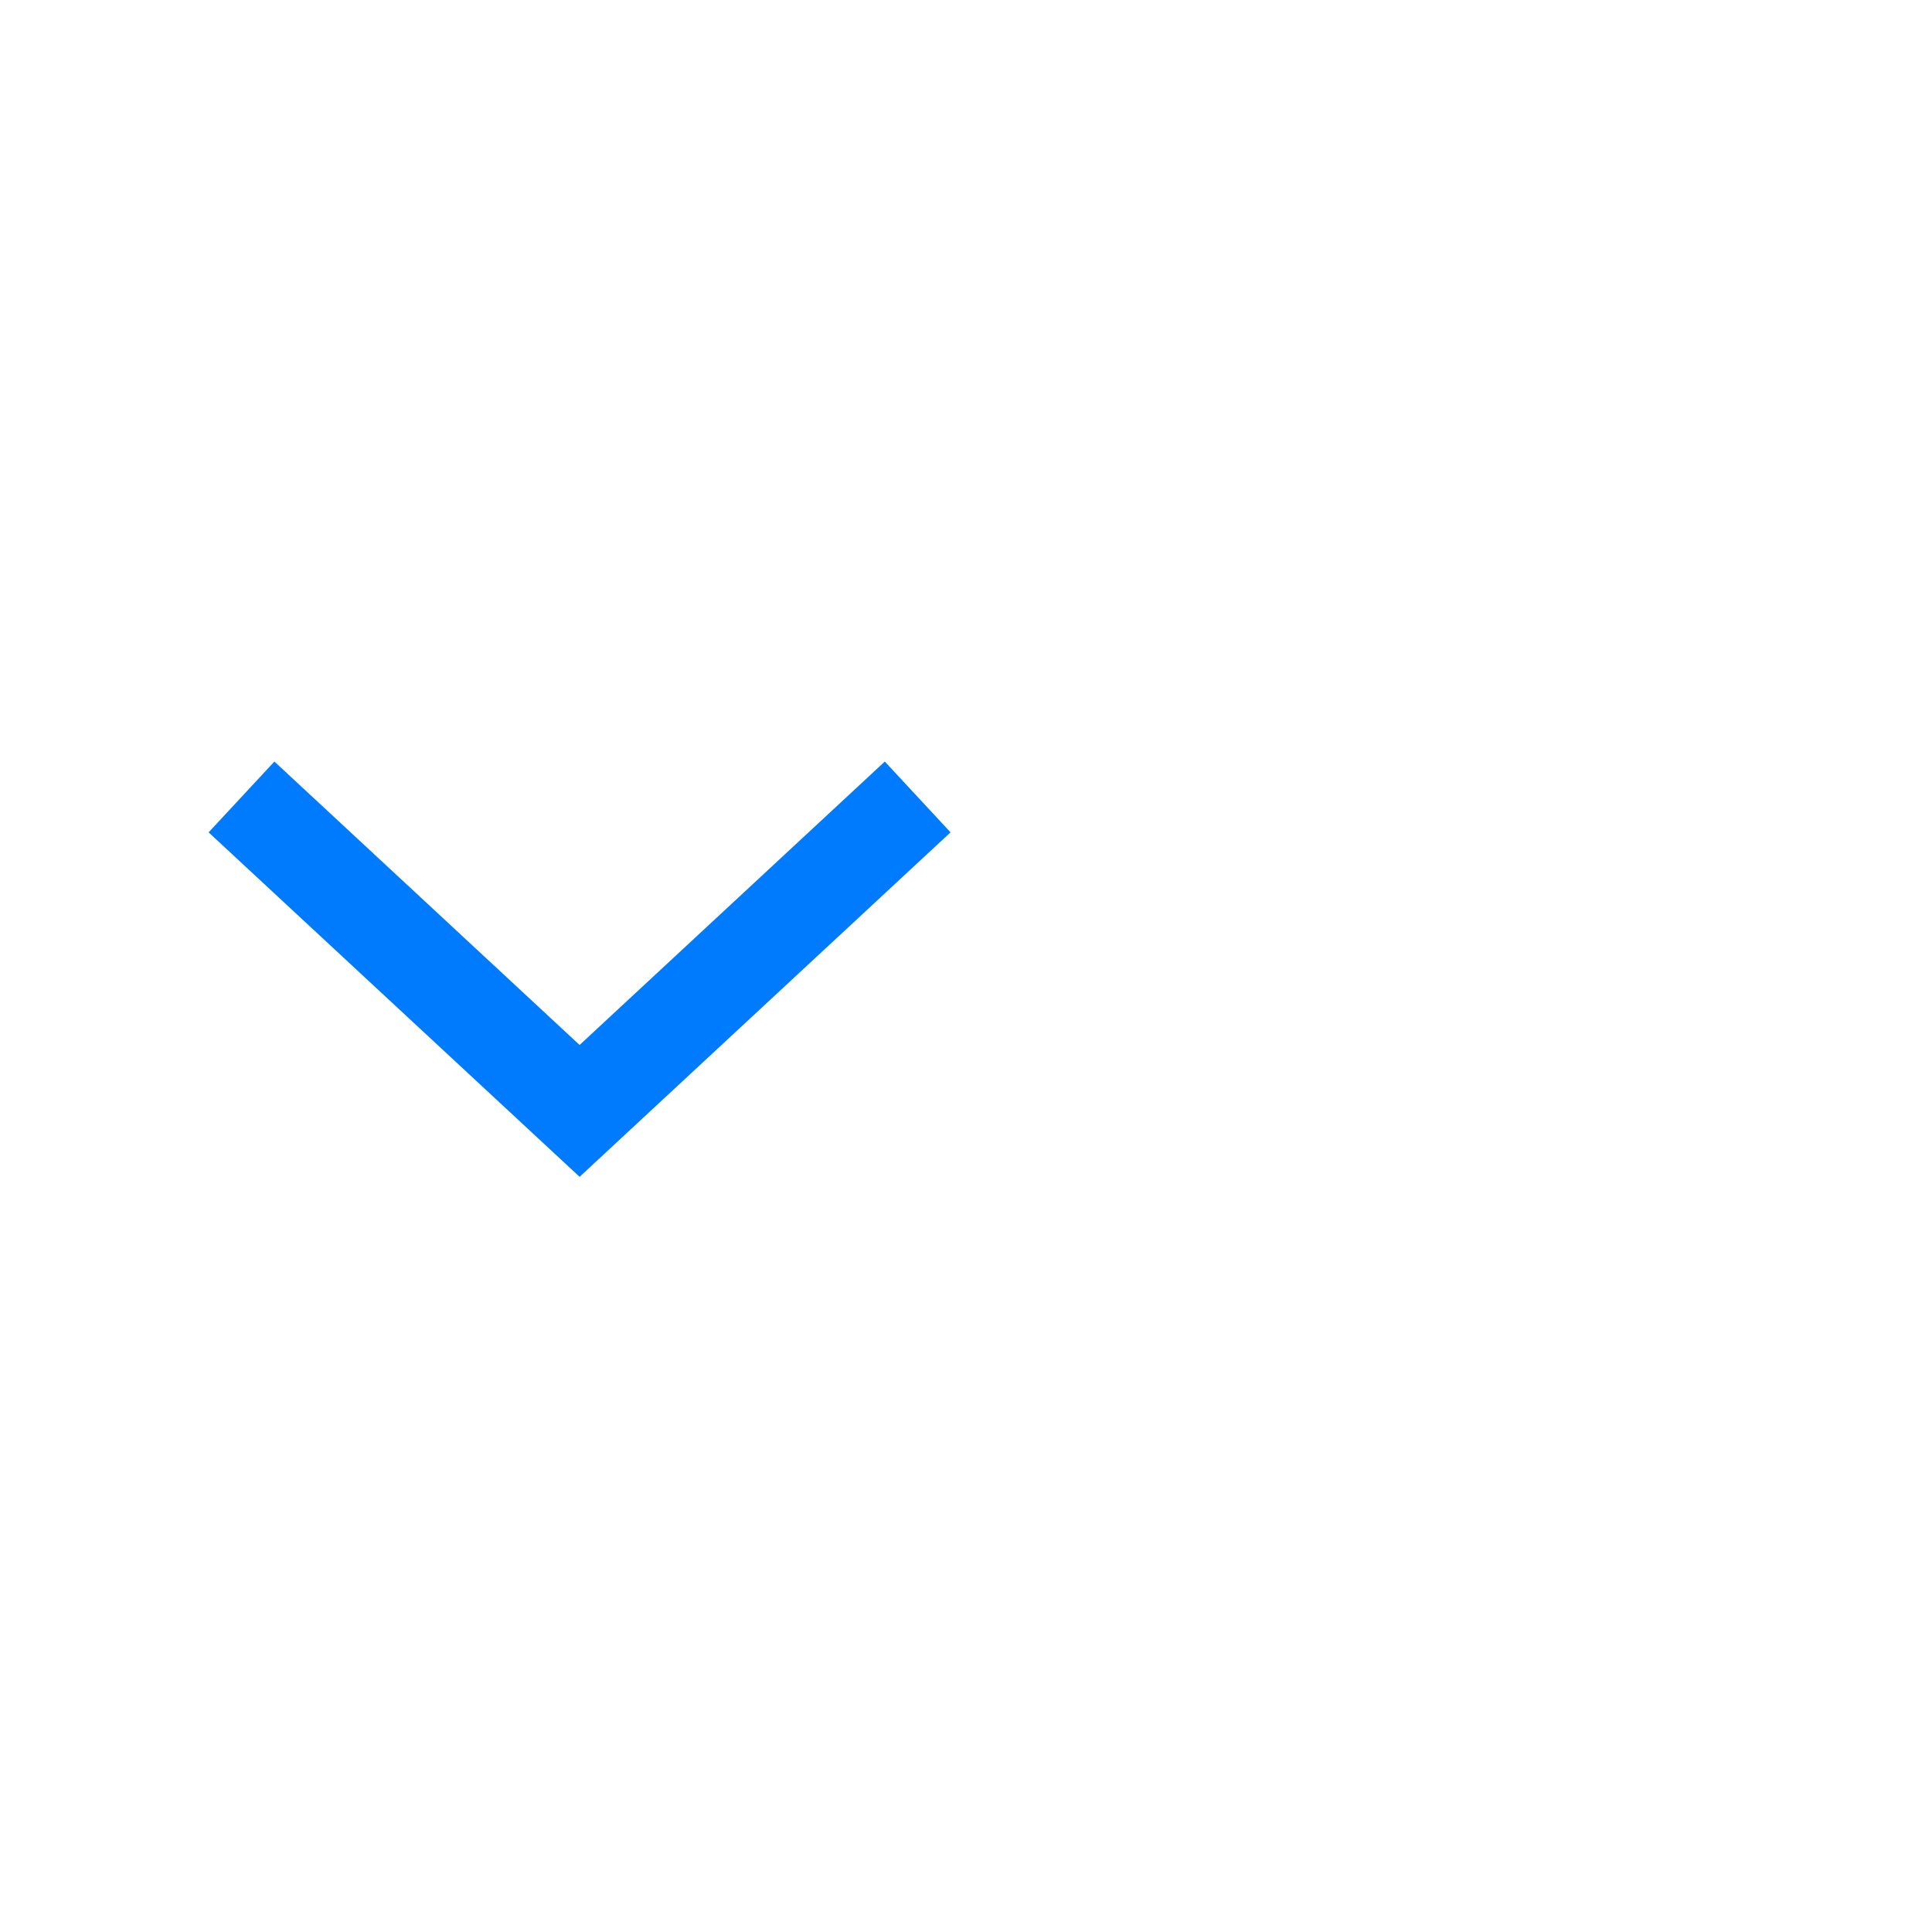
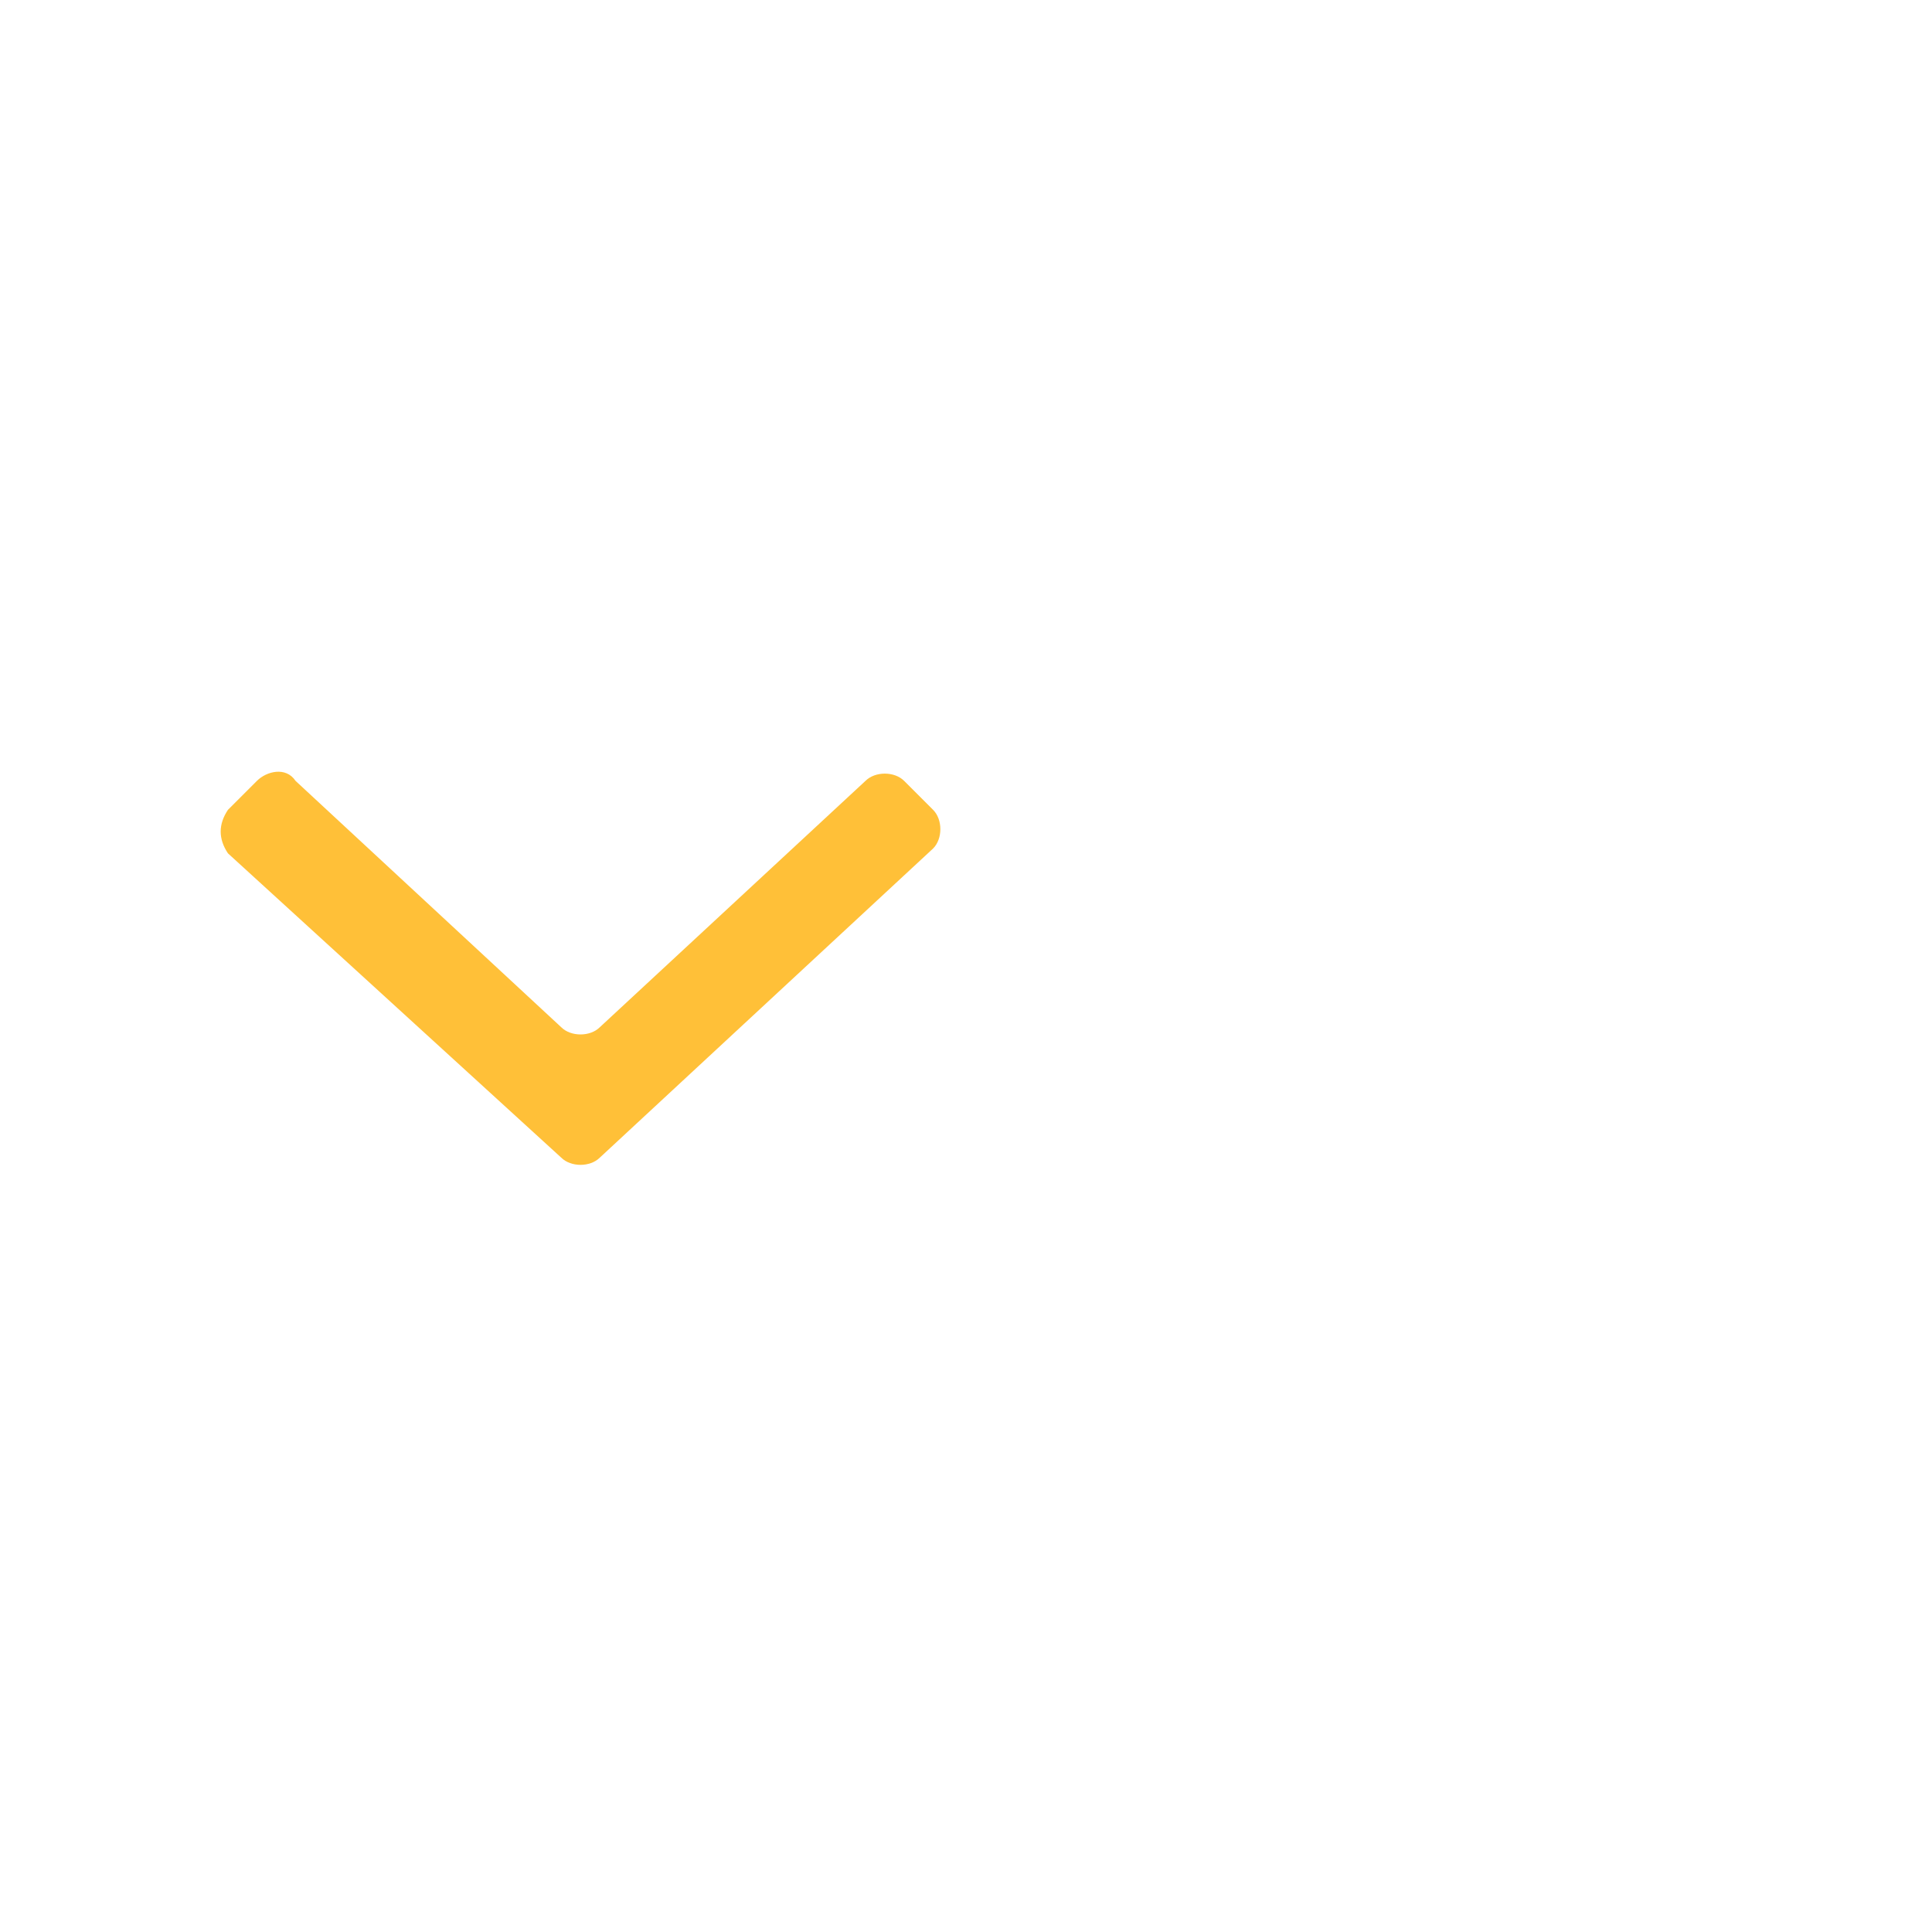
- <svg xmlns="http://www.w3.org/2000/svg" version="1.1" id="Layer_1" x="0px" y="0px" width="40px" height="40px" viewBox="0 0 40 40" enable-background="new 0 0 40 40" xml:space="preserve">
+ <svg xmlns="http://www.w3.org/2000/svg" version="1.1" id="Layer_1" x="0px" y="0px" viewBox="0 0 40 40" style="enable-background:new 0 0 40 40;" xml:space="preserve">
+   <style type="text/css">
+ 	.st0{fill-rule:evenodd;clip-rule:evenodd;fill:#FFC038;}
+ 	.st1{fill:none;}
+ </style>
  <g id="ComboBox">
    <g id="ic-arrow-drop-down" transform="translate(0, 8)">
      <g id="Group_8822" transform="translate(4.319, 7.767)">
-         <polygon id="Path_18879" fill="#007BFE" points="7.681,8.598 0,1.466 1.362,0 7.681,5.868 14,0 15.361,1.466    " />
+         <path id="Path_18879" class="st0" d="M7.3,8.2L0.4,1.9C0.2,1.6,0.2,1.3,0.4,1L1,0.4c0.2-0.2,0.6-0.3,0.8,0l5.5,5.1     c0.2,0.2,0.6,0.2,0.8,0l5.5-5.1c0.2-0.2,0.6-0.2,0.8,0L15,1c0.2,0.2,0.2,0.6,0,0.8L8.1,8.2C7.9,8.4,7.5,8.4,7.3,8.2z" />
      </g>
-       <polygon id="Rectangle_4407" fill="none" points="0,0 24,0 24,24 0,24   " />
+       <polygon id="Rectangle_4407" class="st1" points="0,0 24,0 24,24 0,24   " />
    </g>
  </g>
</svg>
